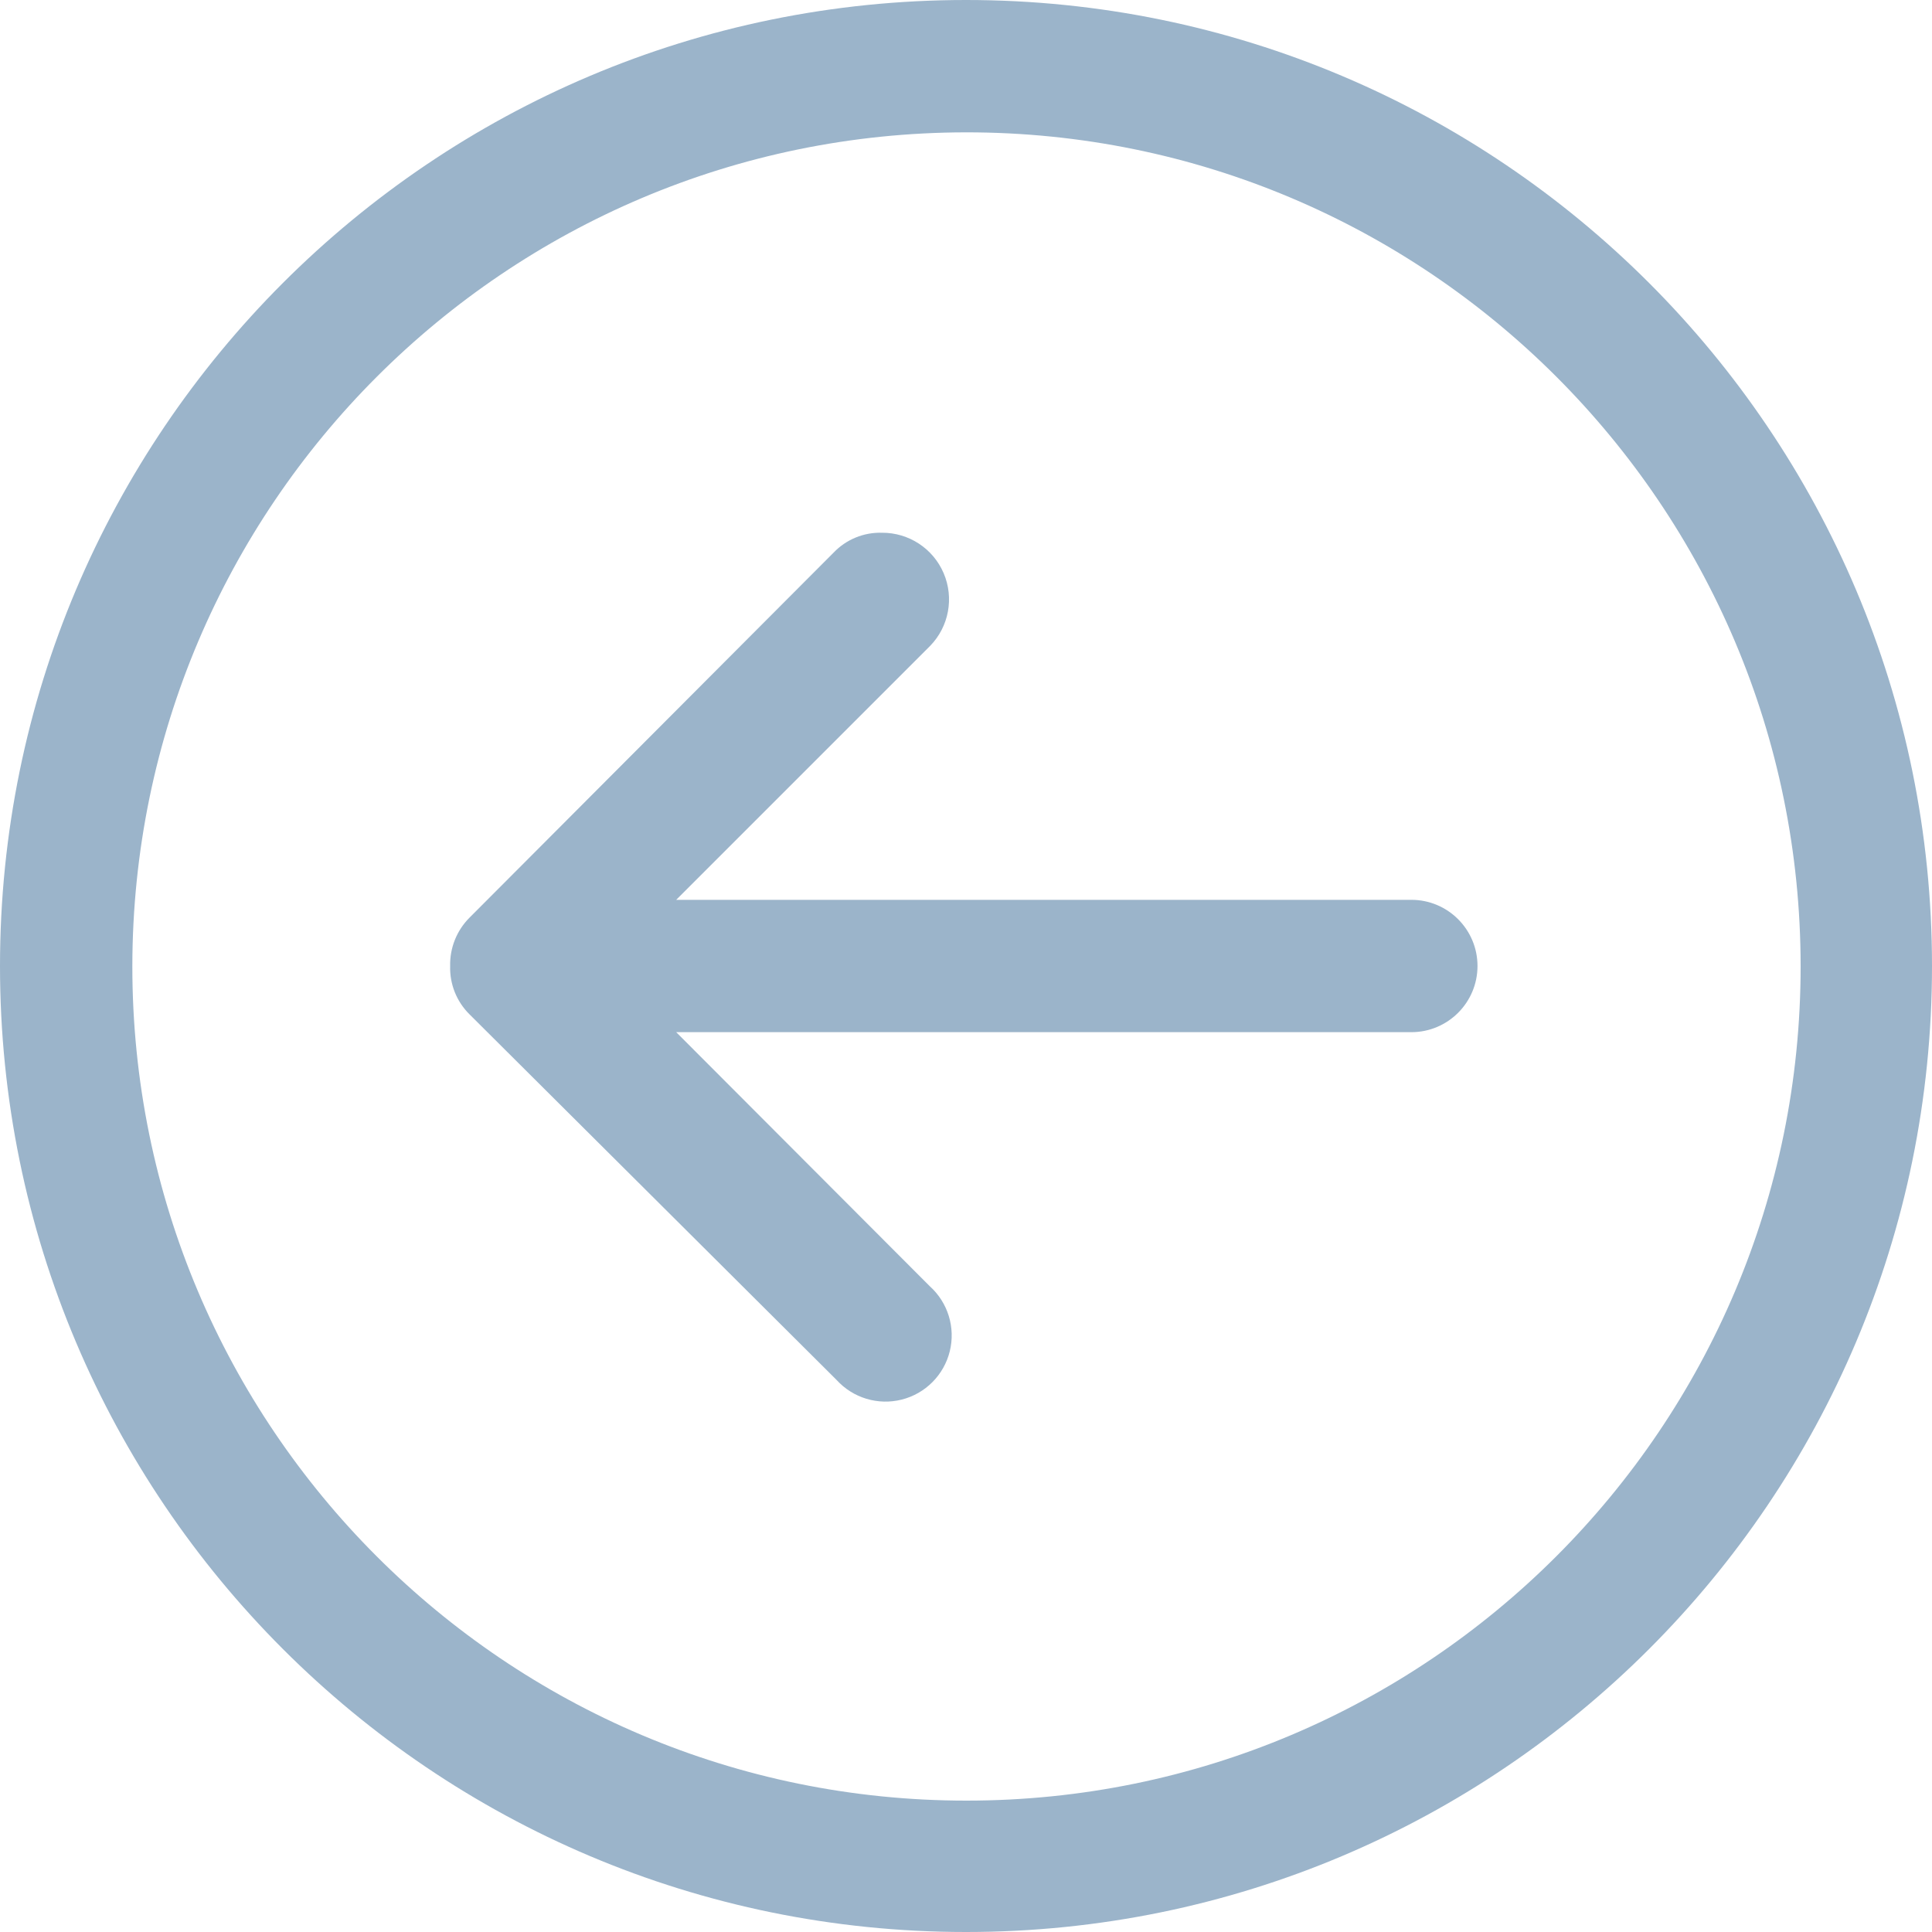
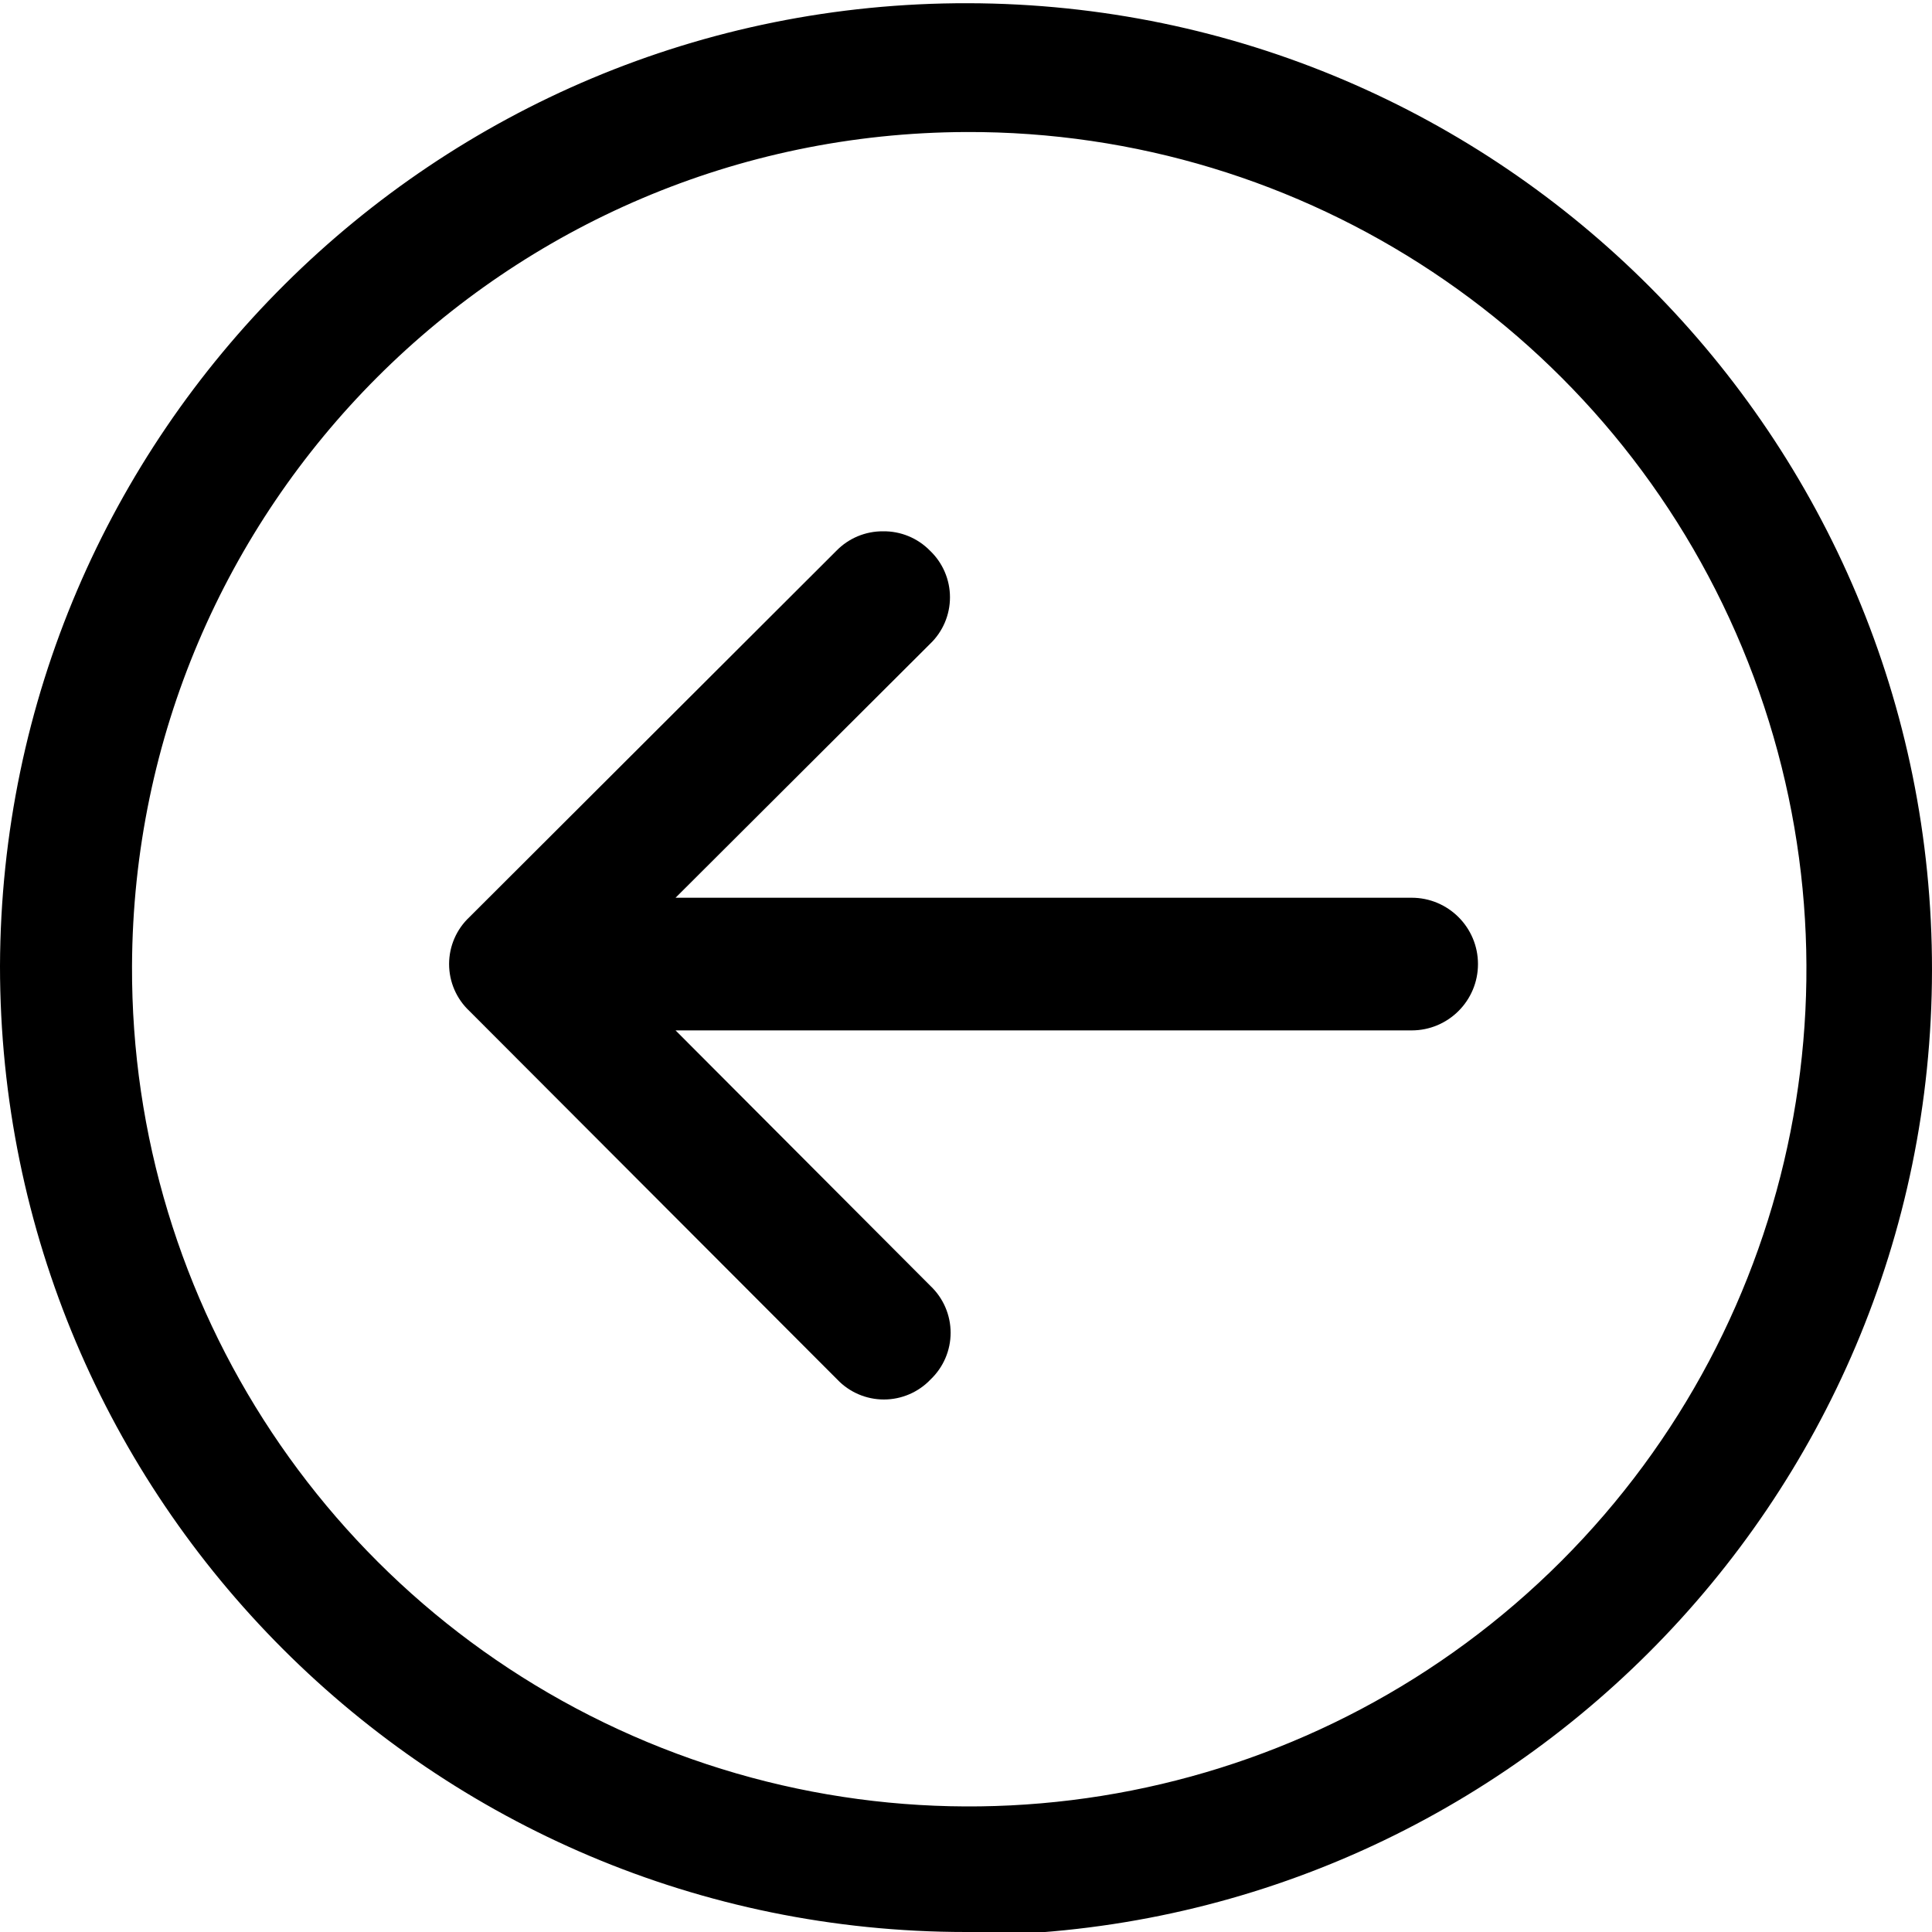
- <svg xmlns="http://www.w3.org/2000/svg" viewBox="0 0 40 40">
-   <defs>
-     <style>.cls-1{fill:#9bb4ca;}</style>
-   </defs>
-   <g id="Capa_2" data-name="Capa 2">
-     <g id="Layer_1" data-name="Layer 1">
-       <path class="cls-1" d="M20,2.74A17.27,17.27,0,1,1,2.74,20,17.28,17.28,0,0,1,20,2.74M20,40A20,20,0,1,0,0,20,20,20,0,0,0,20,40" />
-       <path class="cls-1" d="M17.32,28.57a1.37,1.37,0,1,0,1.93-1.94L14,21.37H29.22a1.37,1.37,0,0,0,0-2.74H14l5.26-5.26a1.38,1.38,0,0,0-1-2.34,1.33,1.33,0,0,0-1,.41L9.72,19a1.37,1.37,0,0,0-.4,1,1.35,1.35,0,0,0,.4,1Z" />
-     </g>
-   </g>
+ <svg xmlns="http://www.w3.org/2000/svg" viewBox="0 0 30 30">
+   <path fill="currentColor" d="M15,2.05A13,13,0,1,1,2.05,15,13,13,0,0,1,15,2.05m0,28A15,15,0,1,0,0,15,15,15,0,0,0,15,30" />
+   <path fill="currentColor" d="M13,21.42a1,1,0,0,0,1.45,0,1,1,0,0,0,0-1.45L10.49,16H21.92a1,1,0,0,0,0-2.06H10.49L14.44,10a1,1,0,0,0,0-1.45,1,1,0,0,0-.73-.3,1,1,0,0,0-.72.3l-5.7,5.69a1,1,0,0,0,0,1.46Z" />
</svg>
